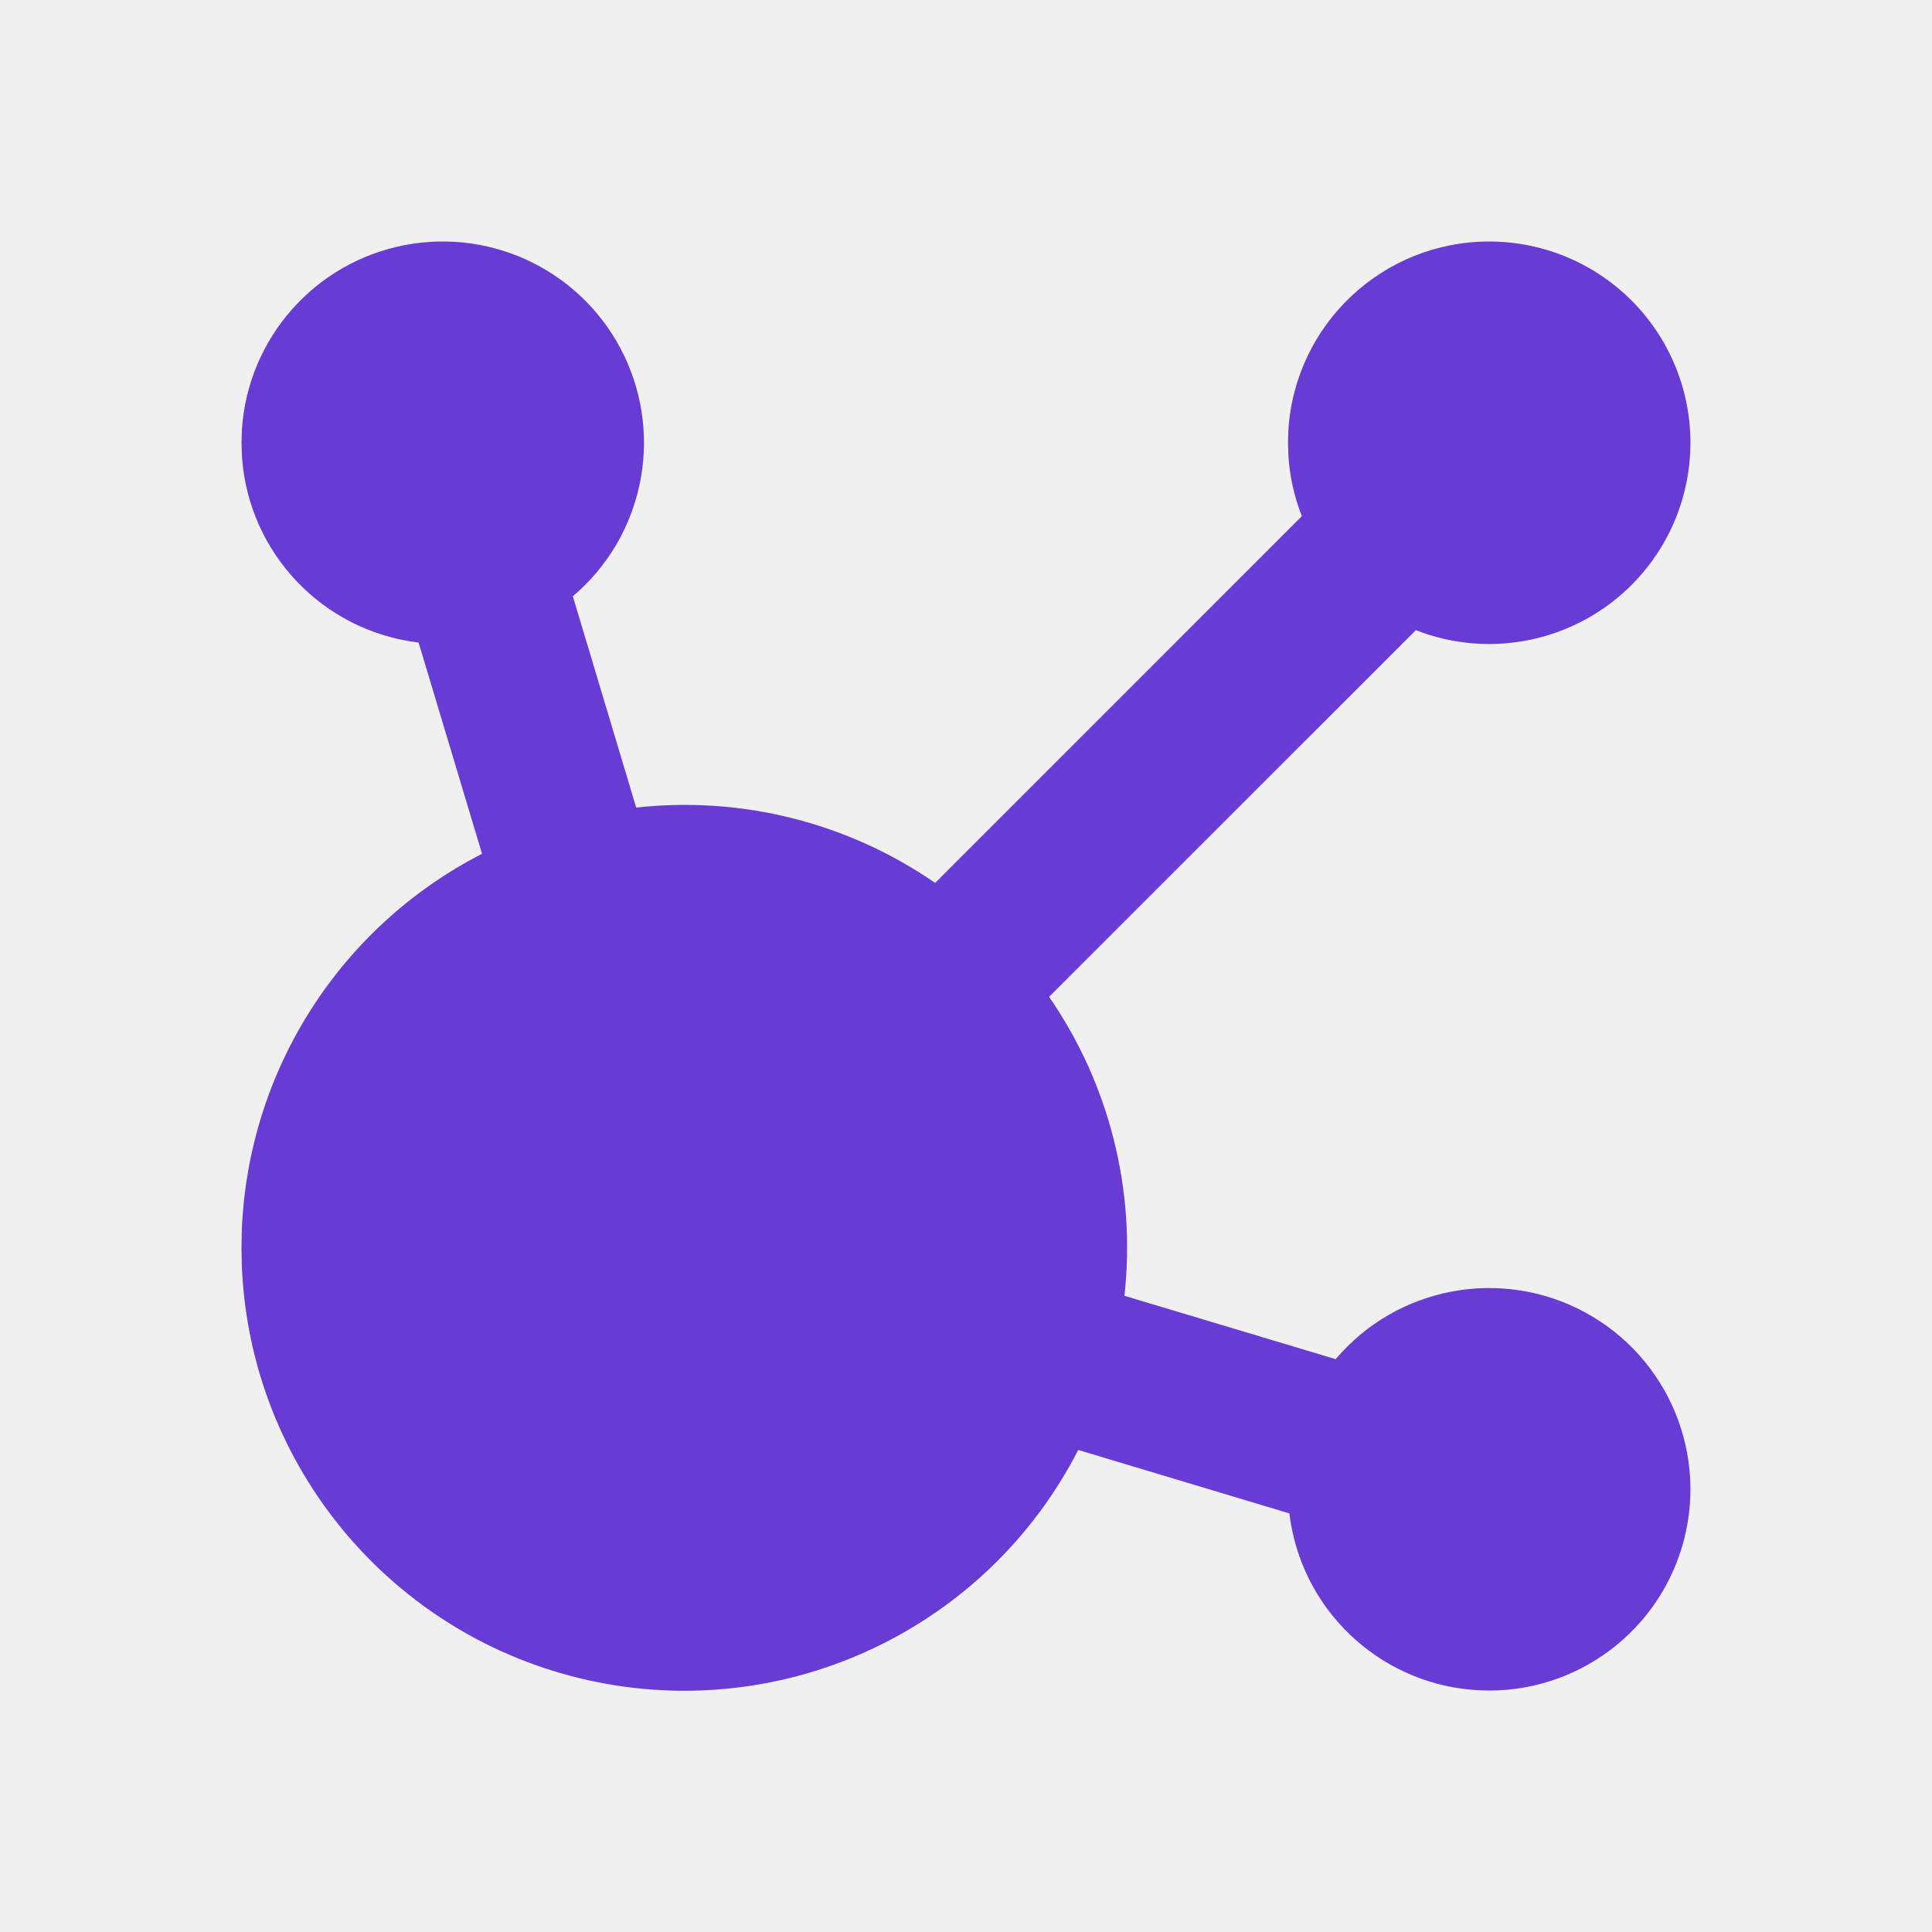
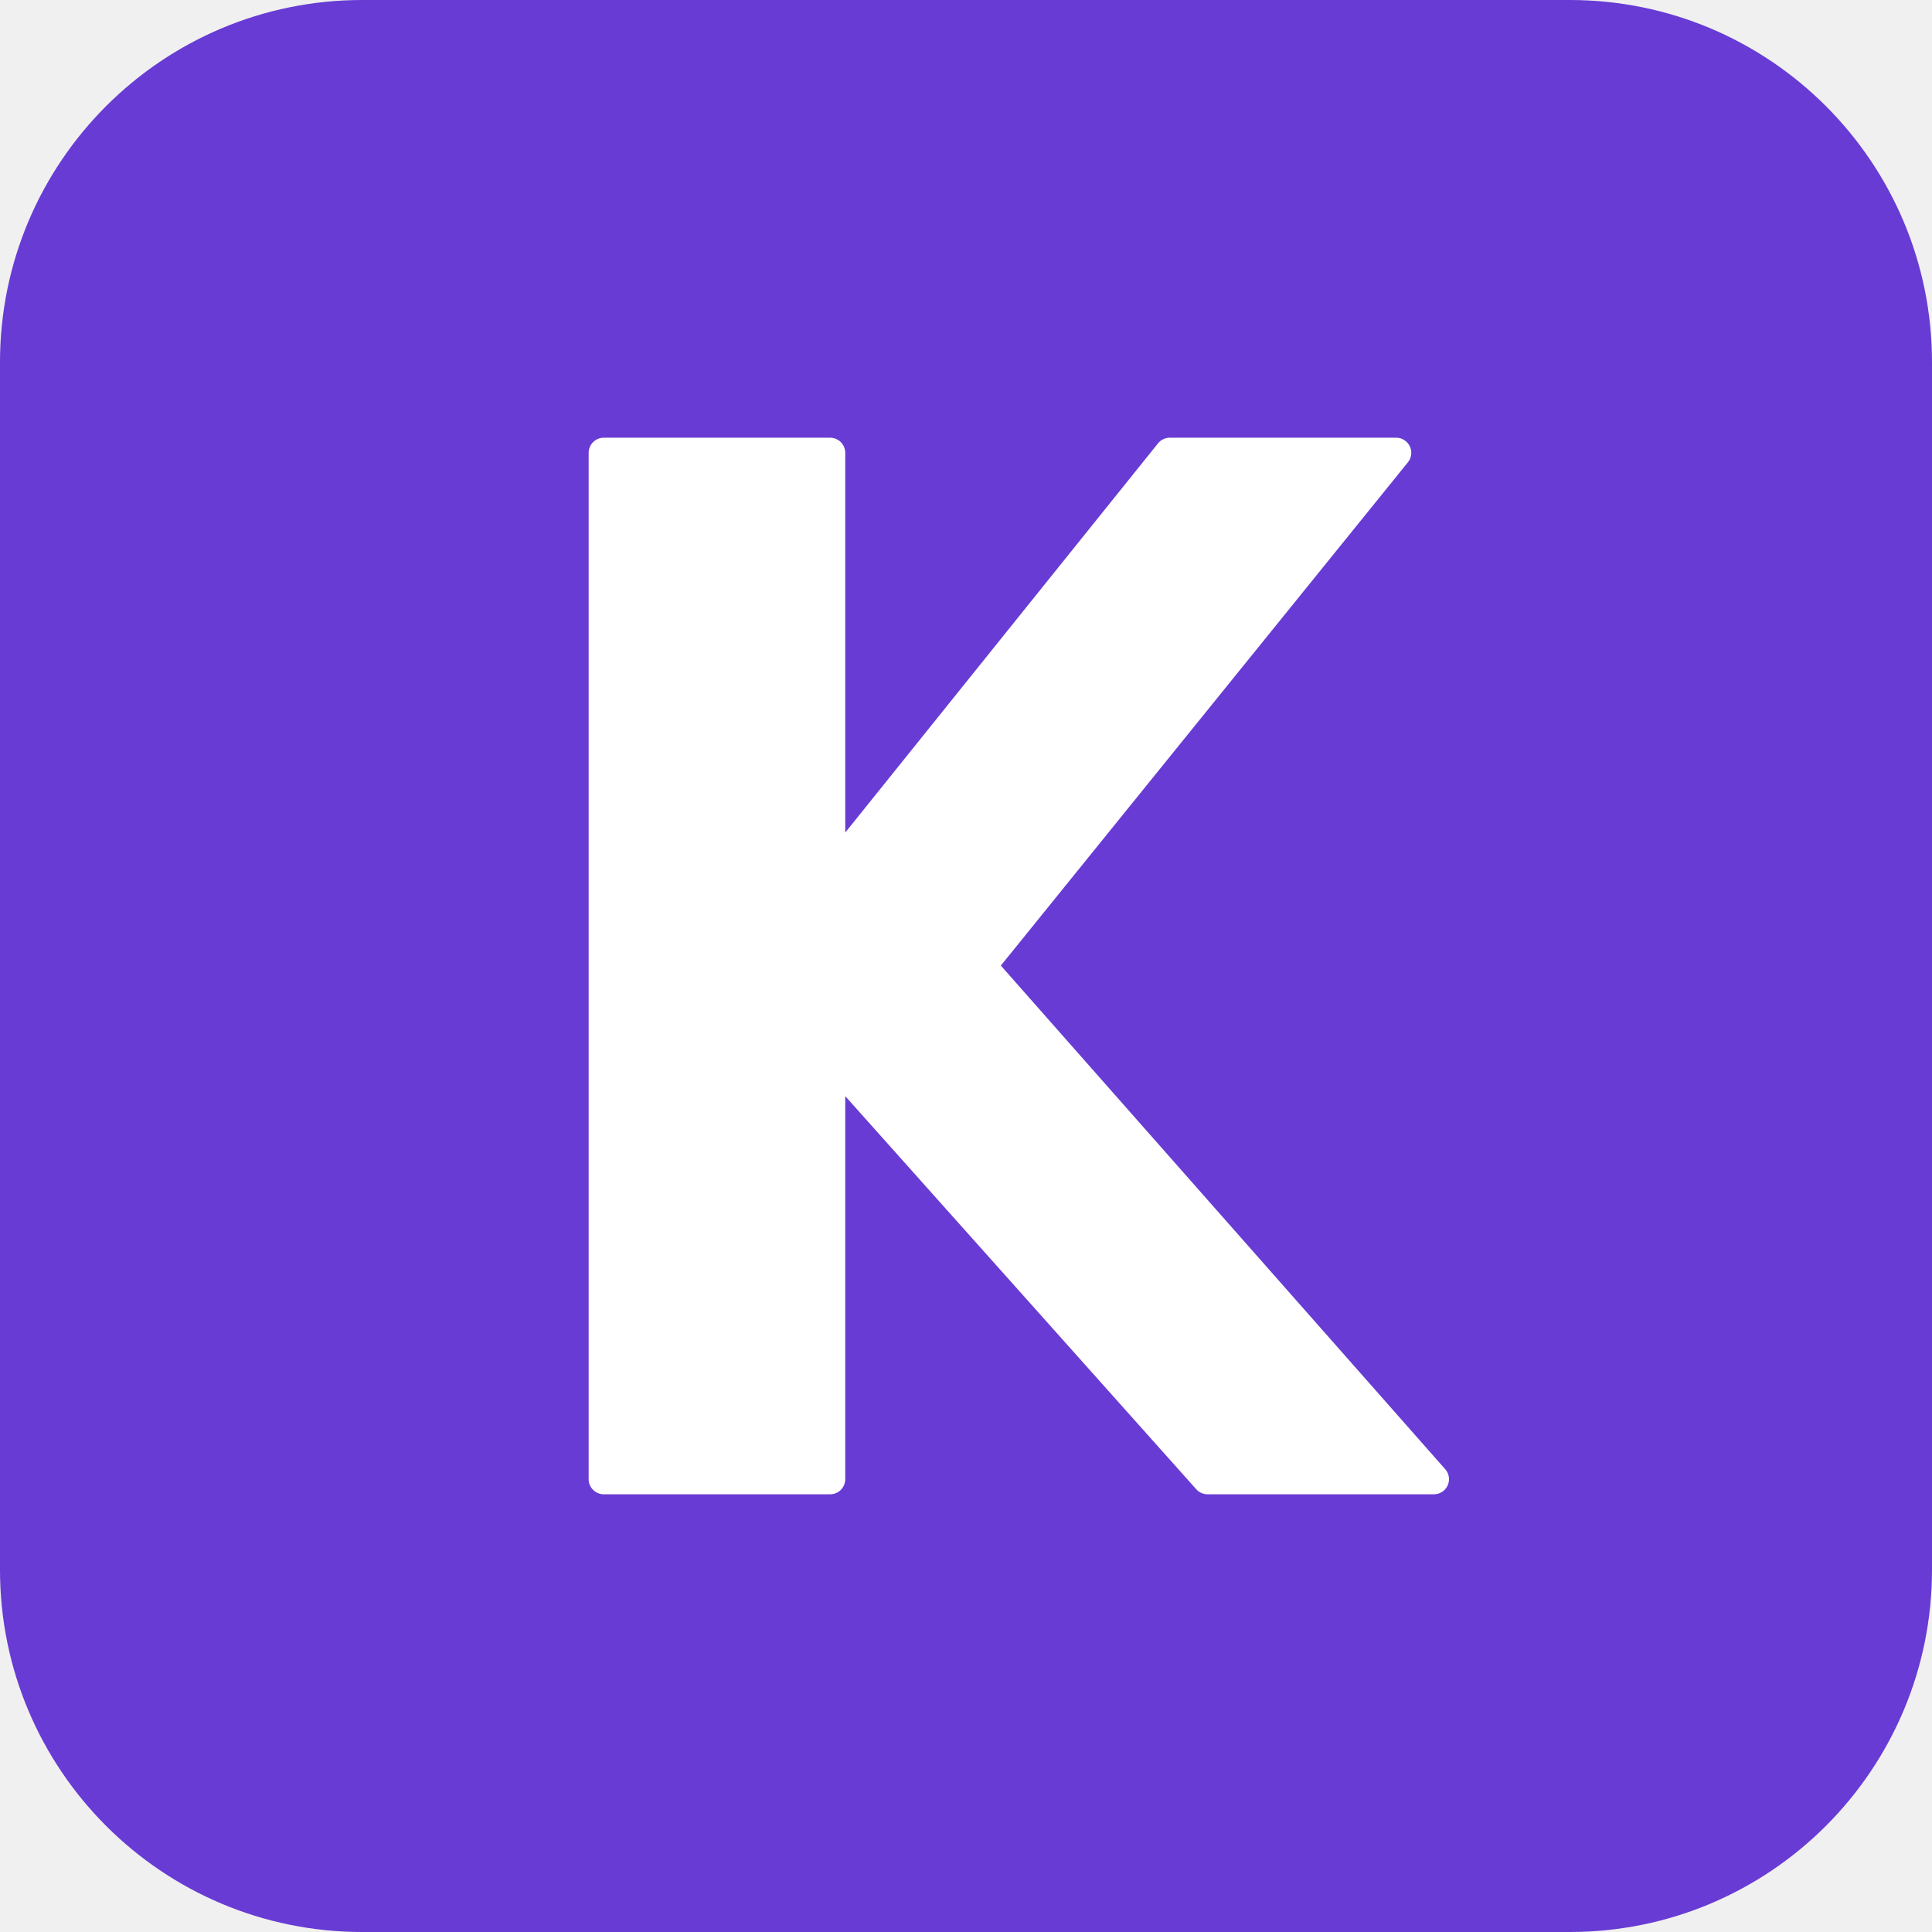
- <svg xmlns="http://www.w3.org/2000/svg" width="180" height="180" viewBox="0 0 24 24" fill="#683bd4">
-   <path d="M18.5 3a2.5 2.5 0 1 1 -.912 4.828l-4.556 4.555a5.475 5.475 0 0 1 .936 3.714l2.624 .787a2.5 2.5 0 1 1 -.575 1.916l-2.623 -.788a5.5 5.5 0 0 1 -10.39 -2.29l-.004 -.222l.004 -.221a5.5 5.5 0 0 1 2.984 -4.673l-.788 -2.624a2.498 2.498 0 0 1 -2.194 -2.304l-.006 -.178l.005 -.164a2.5 2.5 0 1 1 4.111 2.071l.787 2.625a5.475 5.475 0 0 1 3.714 .936l4.555 -4.556a2.487 2.487 0 0 1 -.167 -.748l-.005 -.164l.005 -.164a2.5 2.5 0 0 1 2.495 -2.336z" />
+ <svg xmlns="http://www.w3.org/2000/svg" width="180" height="180" viewBox="0 0 512 512">
+   <rect width="512" height="512" rx="96" fill="#683bd4" />
+   <path d="M 160 120 L 160 392 L 220 392 L 220 280 L 320 392 L 380 392 L 260 256 L 370 120 L 310 120 L 220 232 L 220 120 Z" fill="white" stroke="white" stroke-width="8" stroke-linejoin="round" />
</svg>
